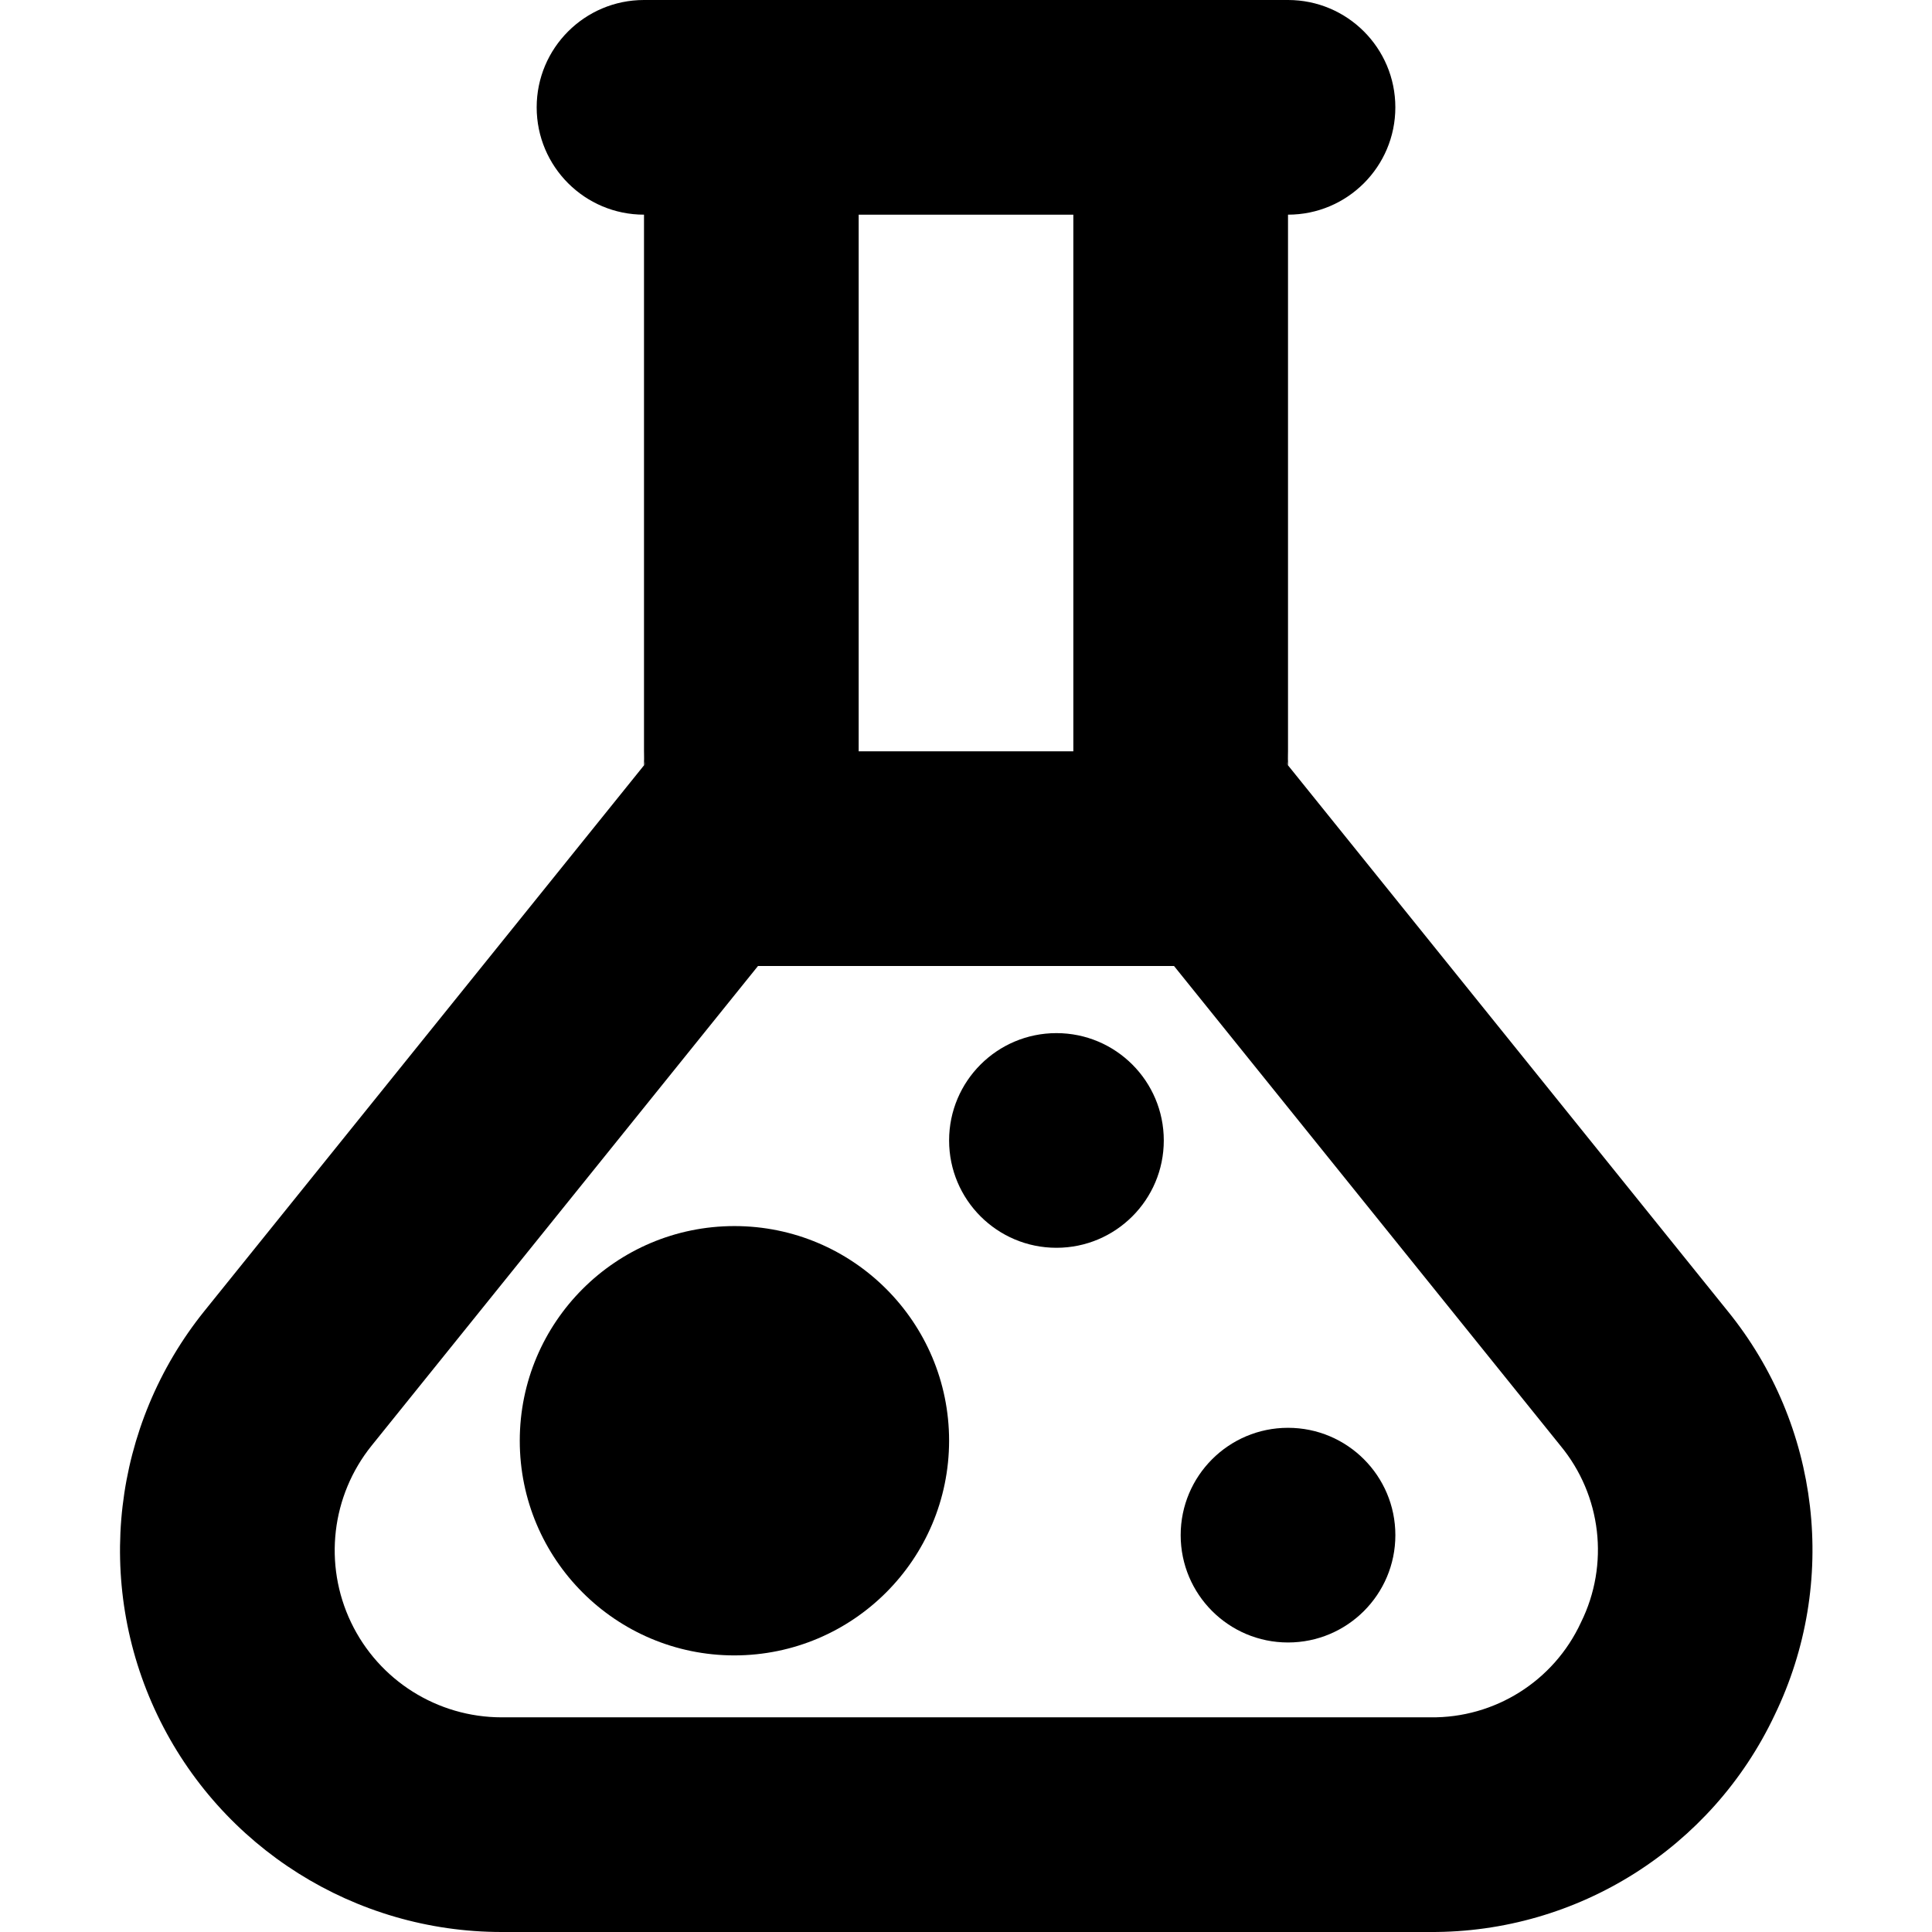
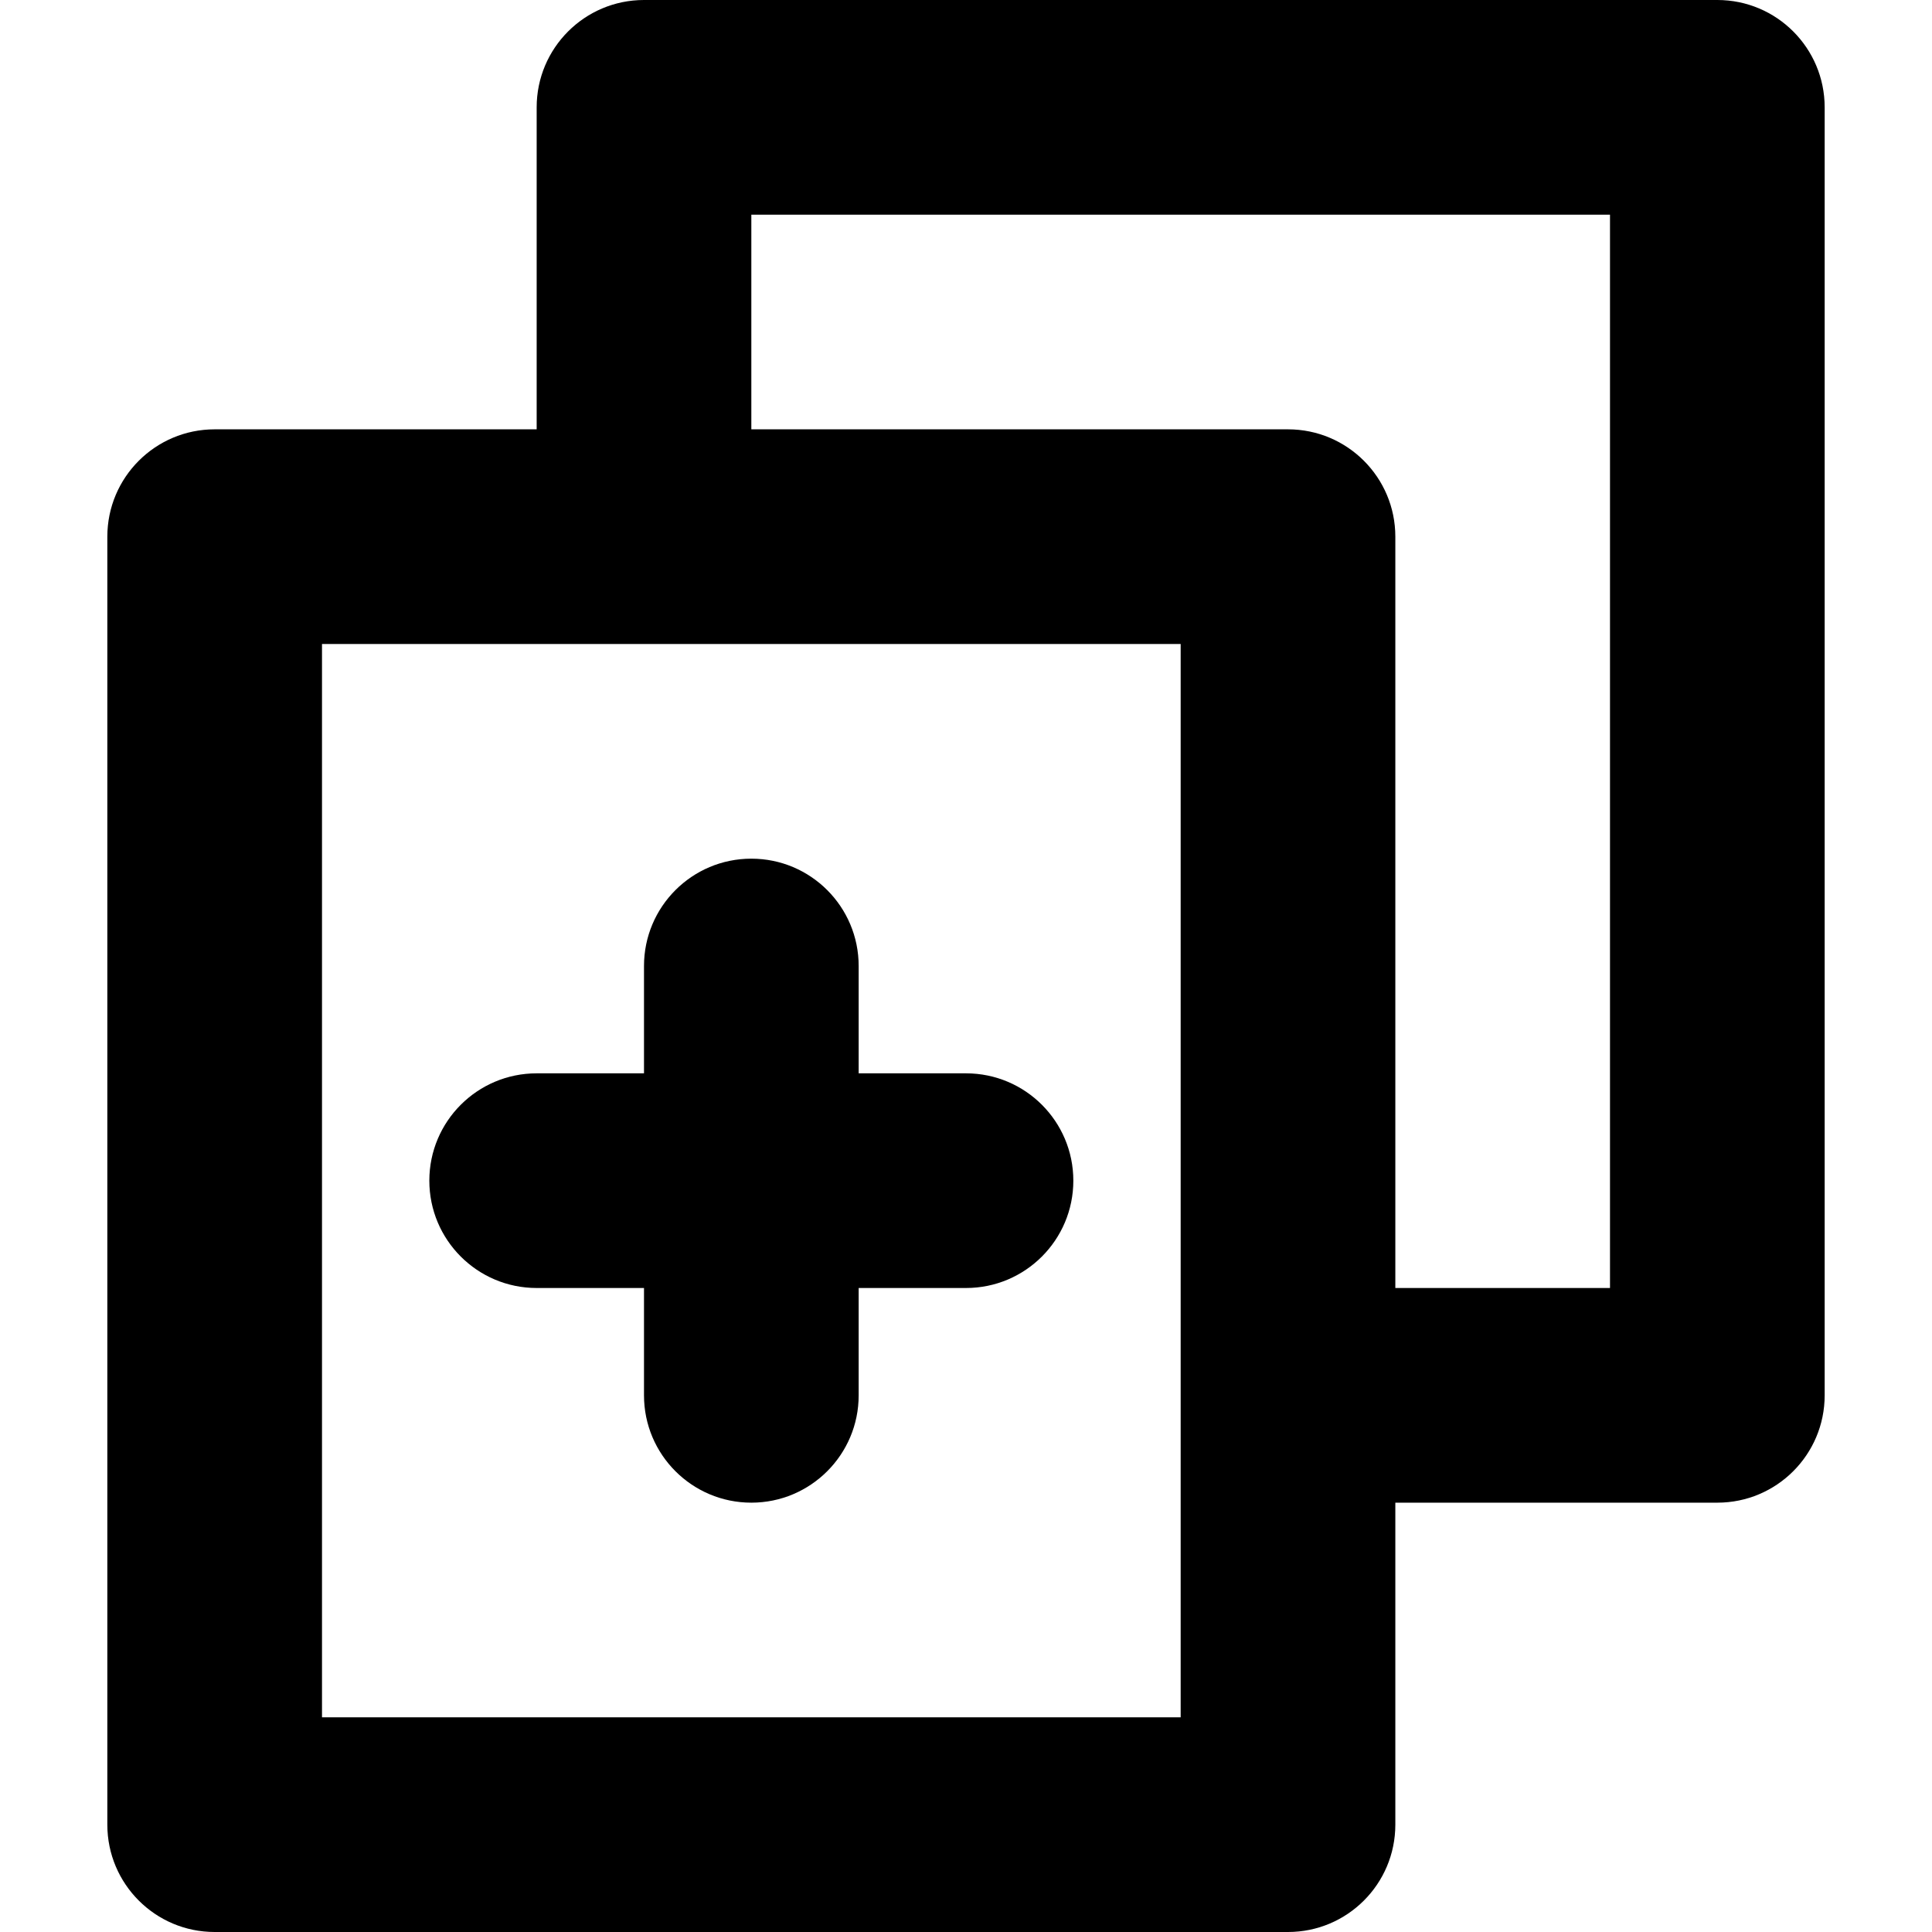
<svg xmlns="http://www.w3.org/2000/svg" width="450" height="450" viewBox="0 0 450 450">
  <g>
-     <path d="M402.382,305.34l-102.38-127.08-.19-.24a23.212,23.212,0,0,0,.19-3.02V50a25,25,0,0,0,0-50h-150a25,25,0,0,0,0,50V175a23.212,23.212,0,0,0,.19,3.02l-.19.24-102.38,127.08a88.893,88.893,0,0,0,69.23,144.66h216.3a88.209,88.209,0,0,0,80.19-50.52,88.26,88.26,0,0,0-10.96-94.14ZM200.002,50h50V175h-50Zm168.23,327.9a38.086,38.086,0,0,1-35.08,22.1h-216.3a38.894,38.894,0,0,1-30.29-63.29l89.99-111.71h96.9l89.99,111.71A38.083,38.083,0,0,1,368.232,377.9Z" />
-     <path d="M246.069,290.634a25,25,0,0,1-.01-50h.01a25,25,0,0,1,0,50Z" />
-     <path d="M300.007,382.565a25,25,0,0,1-.01-50h.01a25,25,0,0,1,0,50Z" />
-     <path d="M171.064,385.576a50,50,0,1,1,50-50A50.057,50.057,0,0,1,171.064,385.576Zm0-50c0,.021.001.031.001.031Z" />
-     <path d="M150.002,175a23.212,23.212,0,0,0,.19,3.02l-.19.24Z" />
-     <path d="M300.002,175v3.26l-.19-.24A23.212,23.212,0,0,0,300.002,175Z" />
+     <path d="M400,0H150a25,25,0,0,0-25,25v75H50a25,25,0,0,0-25,25V425a25,25,0,0,0,25,25H300a25,25,0,0,0,25-25V350h75a25,25,0,0,0,25-25V25A25,25,0,0,0,400,0ZM275,400H75V150H275ZM375,300H325V125a25,25,0,0,0-25-25H175V50H375Z" />
+     <path d="M125,300h25v25a25,25,0,0,0,50,0V300h25a25,25,0,0,0,0-50H200V225a25,25,0,0,0-50,0v25H125a25,25,0,0,0,0,50Z" />
  </g>
</svg>
